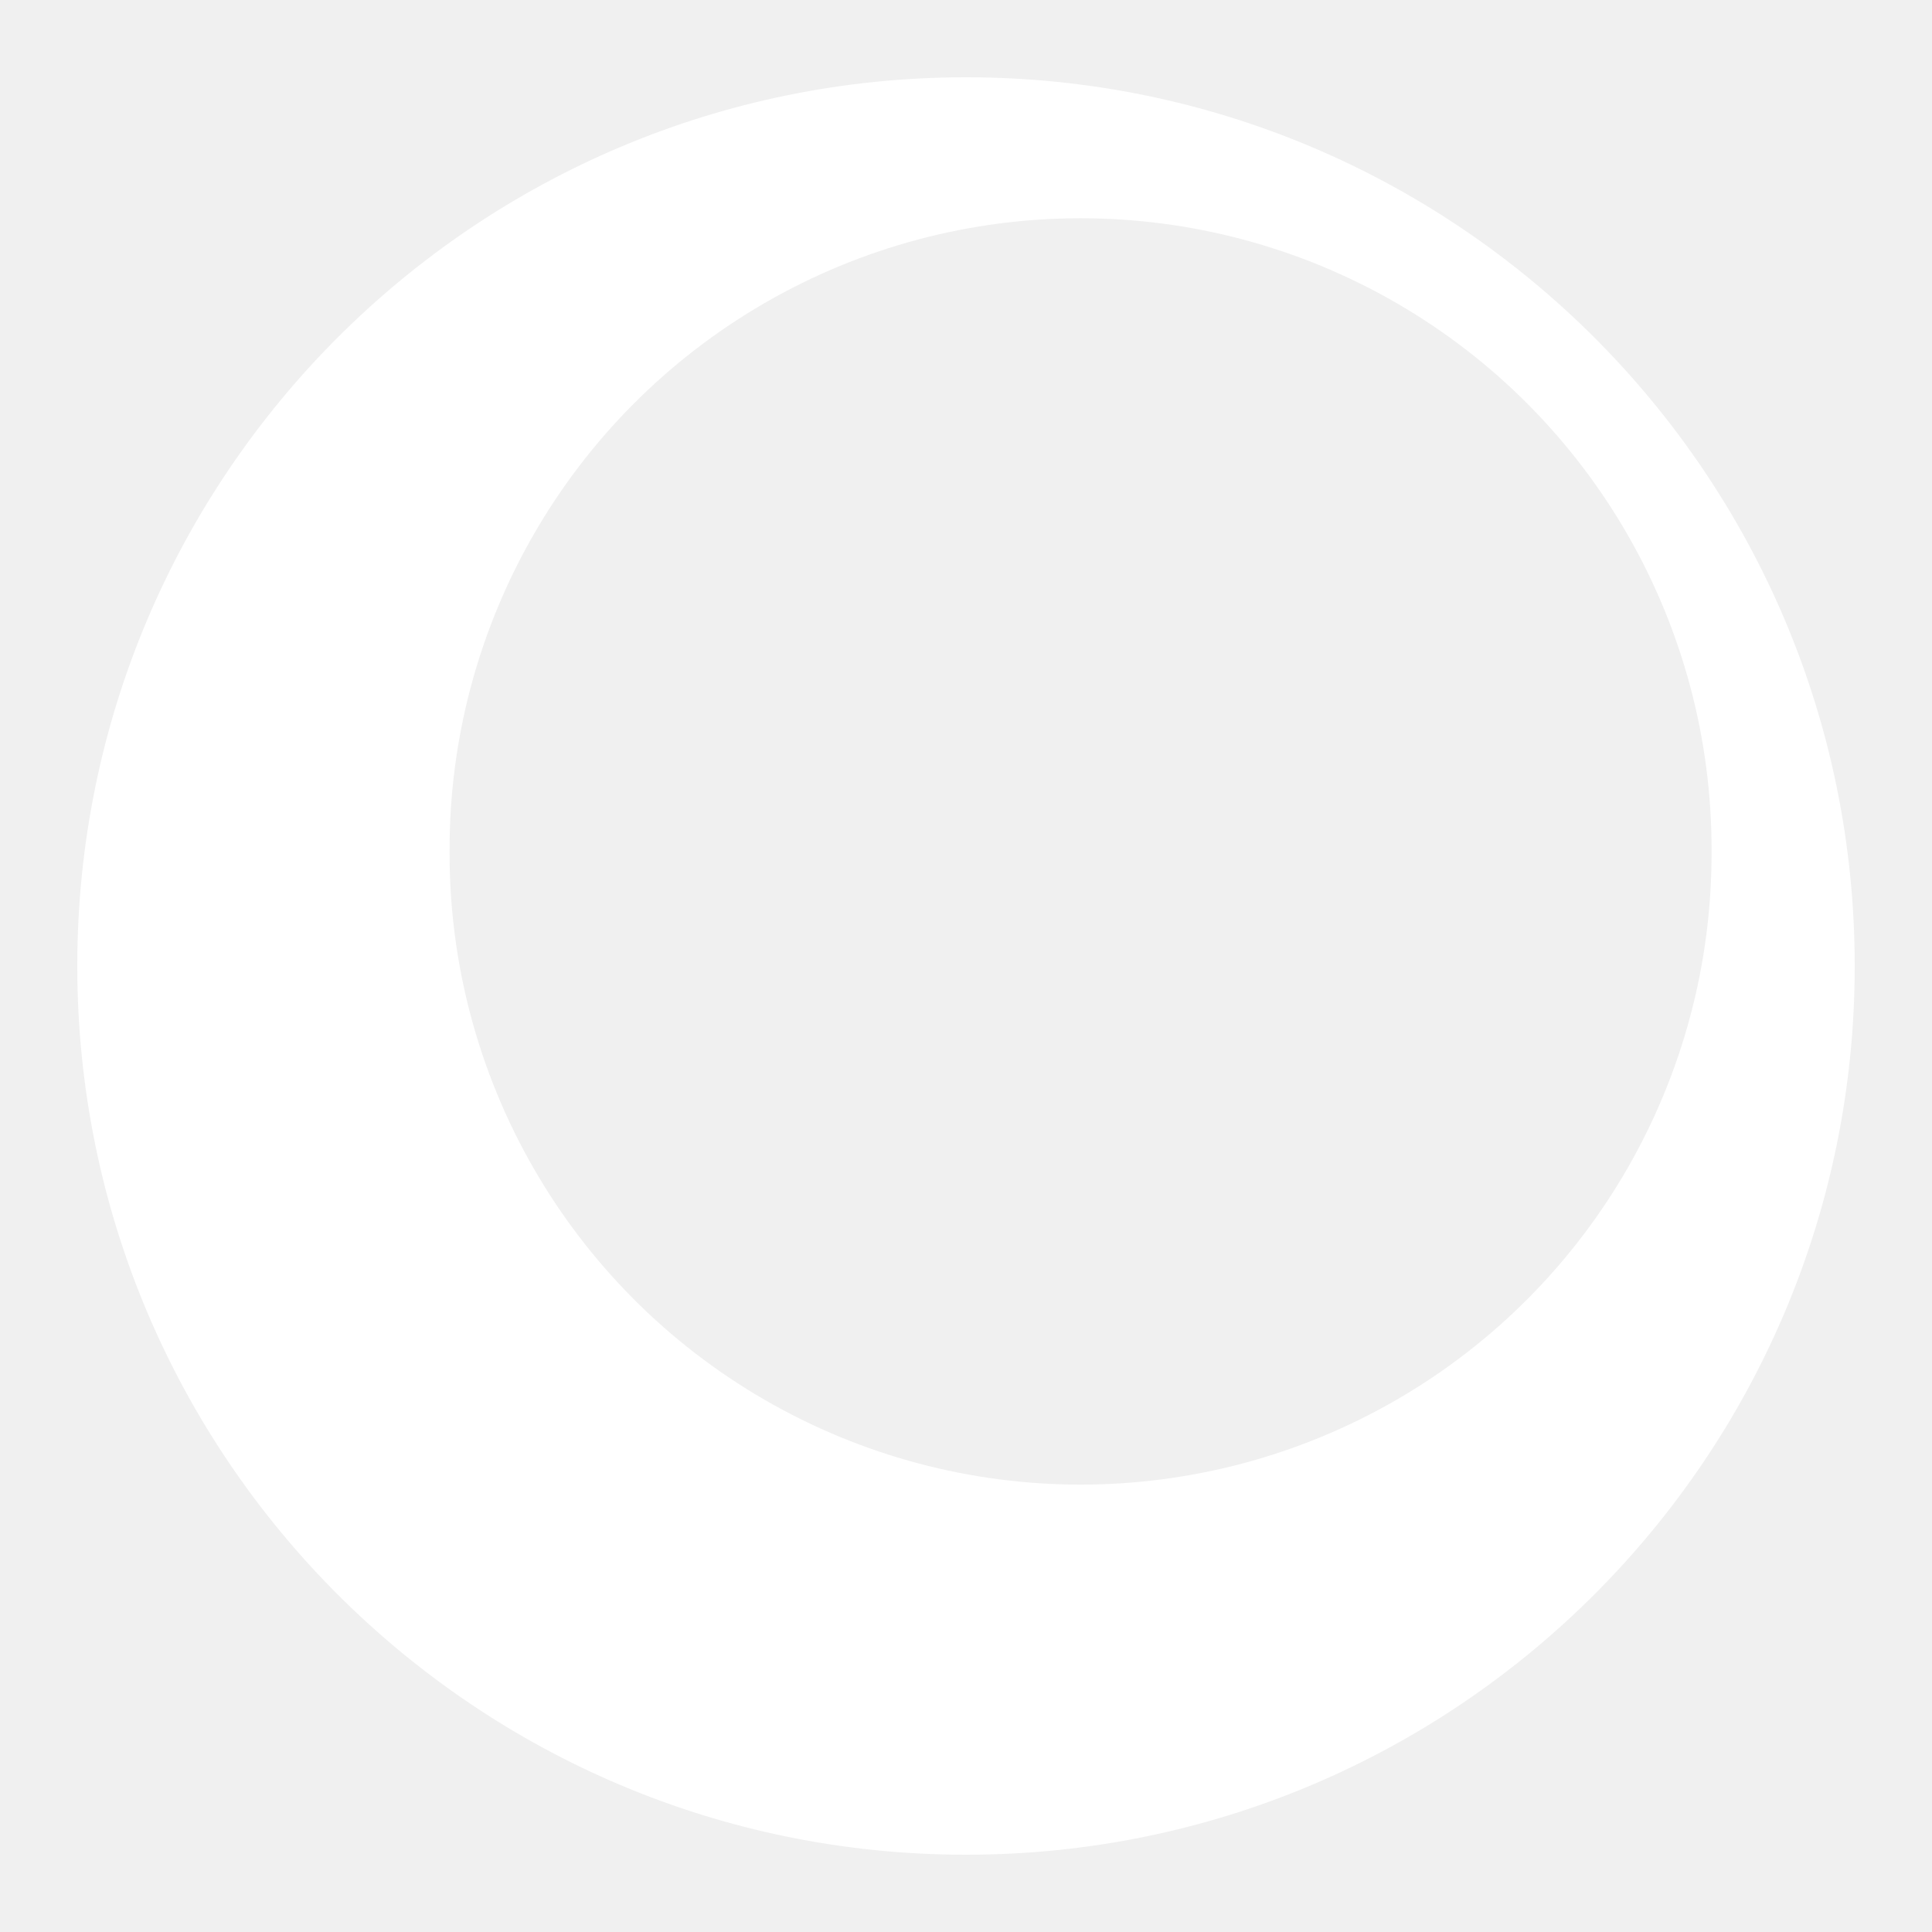
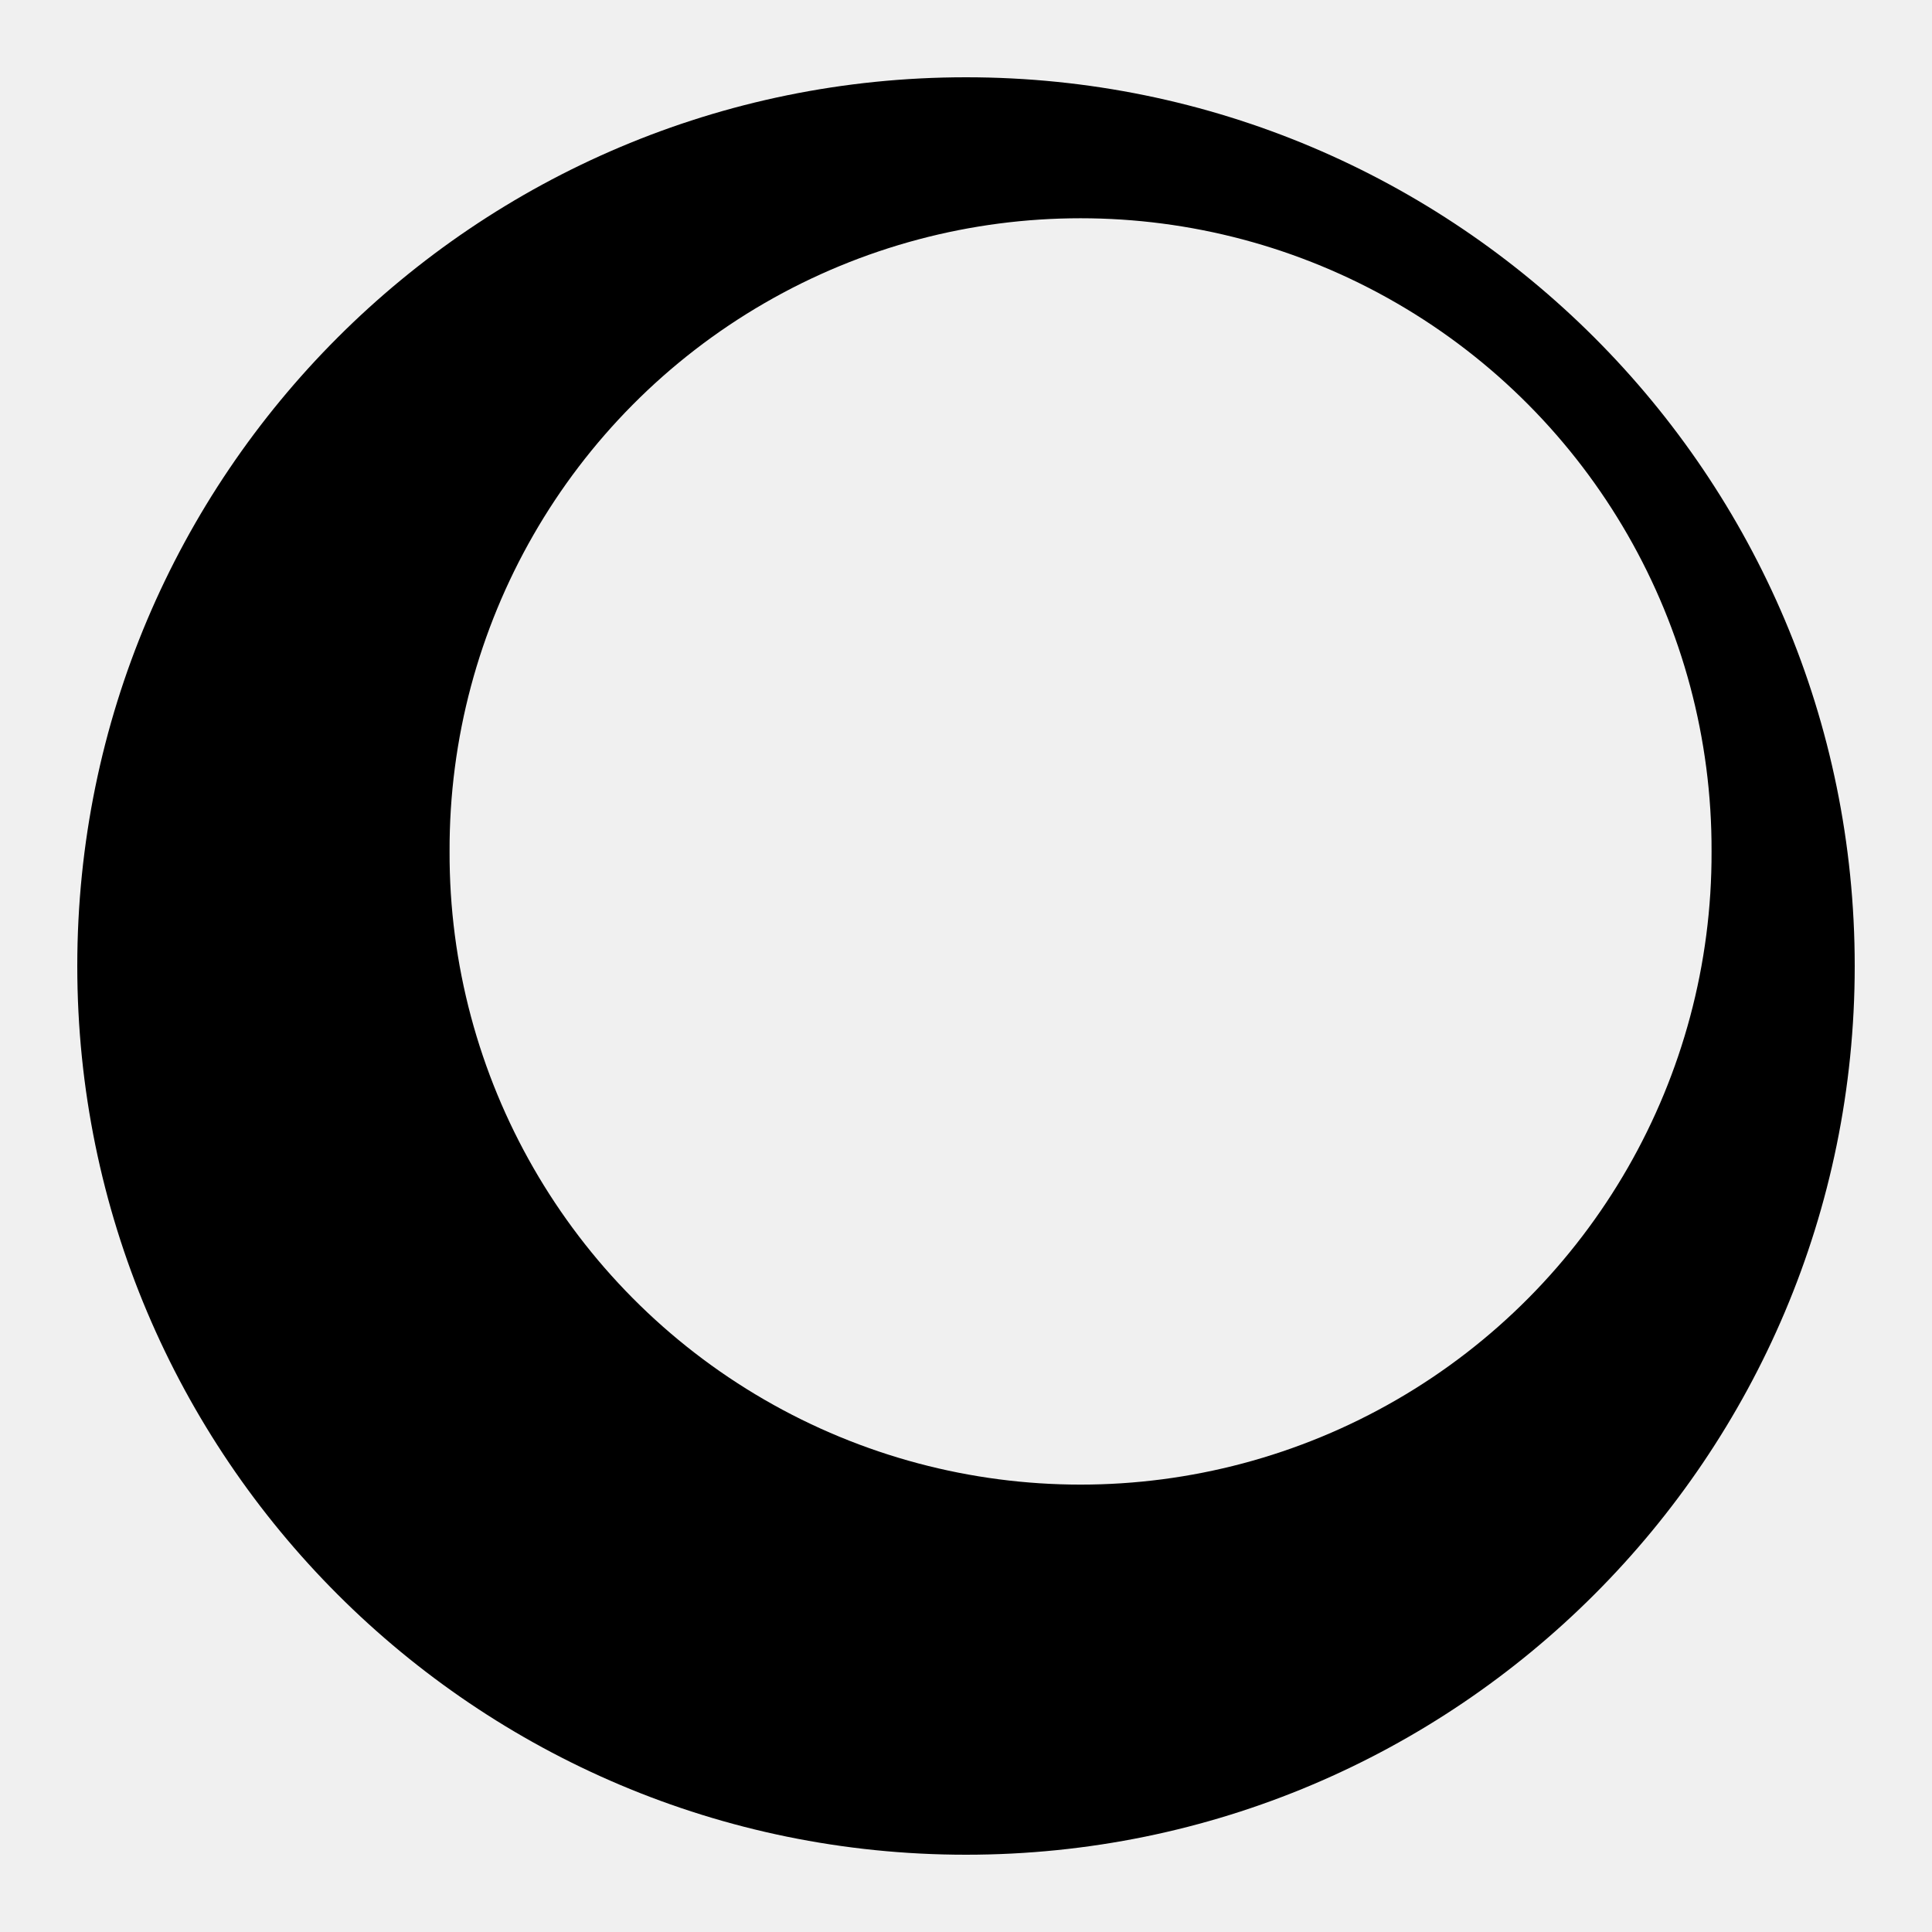
<svg xmlns="http://www.w3.org/2000/svg" width="256" height="256" viewBox="0 0 256 256" role="img" aria-label="Kolo">
-   <path fill-rule="evenodd" fill="#FFFFFF" d="M10.24,128 a117.76,117.76 0 1,0 235.52,0 a117.76,117.76 0 1,0 -235.52,0 Z M59.571,112.819 a83.61,83.61 0 1,0 167.219,0 a83.61,83.61 0 1,0 -167.219,0 Z" />
+   <style>@media (prefers-color-scheme: dark) { path { fill: #FFFFFF; } }</style>
+   <path fill-rule="evenodd" fill="#000000" d="M10.24,128 a117.76,117.76 0 1,0 235.52,0 a117.76,117.76 0 1,0 -235.52,0 Z M59.571,112.819 a83.61,83.61 0 1,0 167.219,0 a83.61,83.61 0 1,0 -167.219,0 Z" />
</svg>
